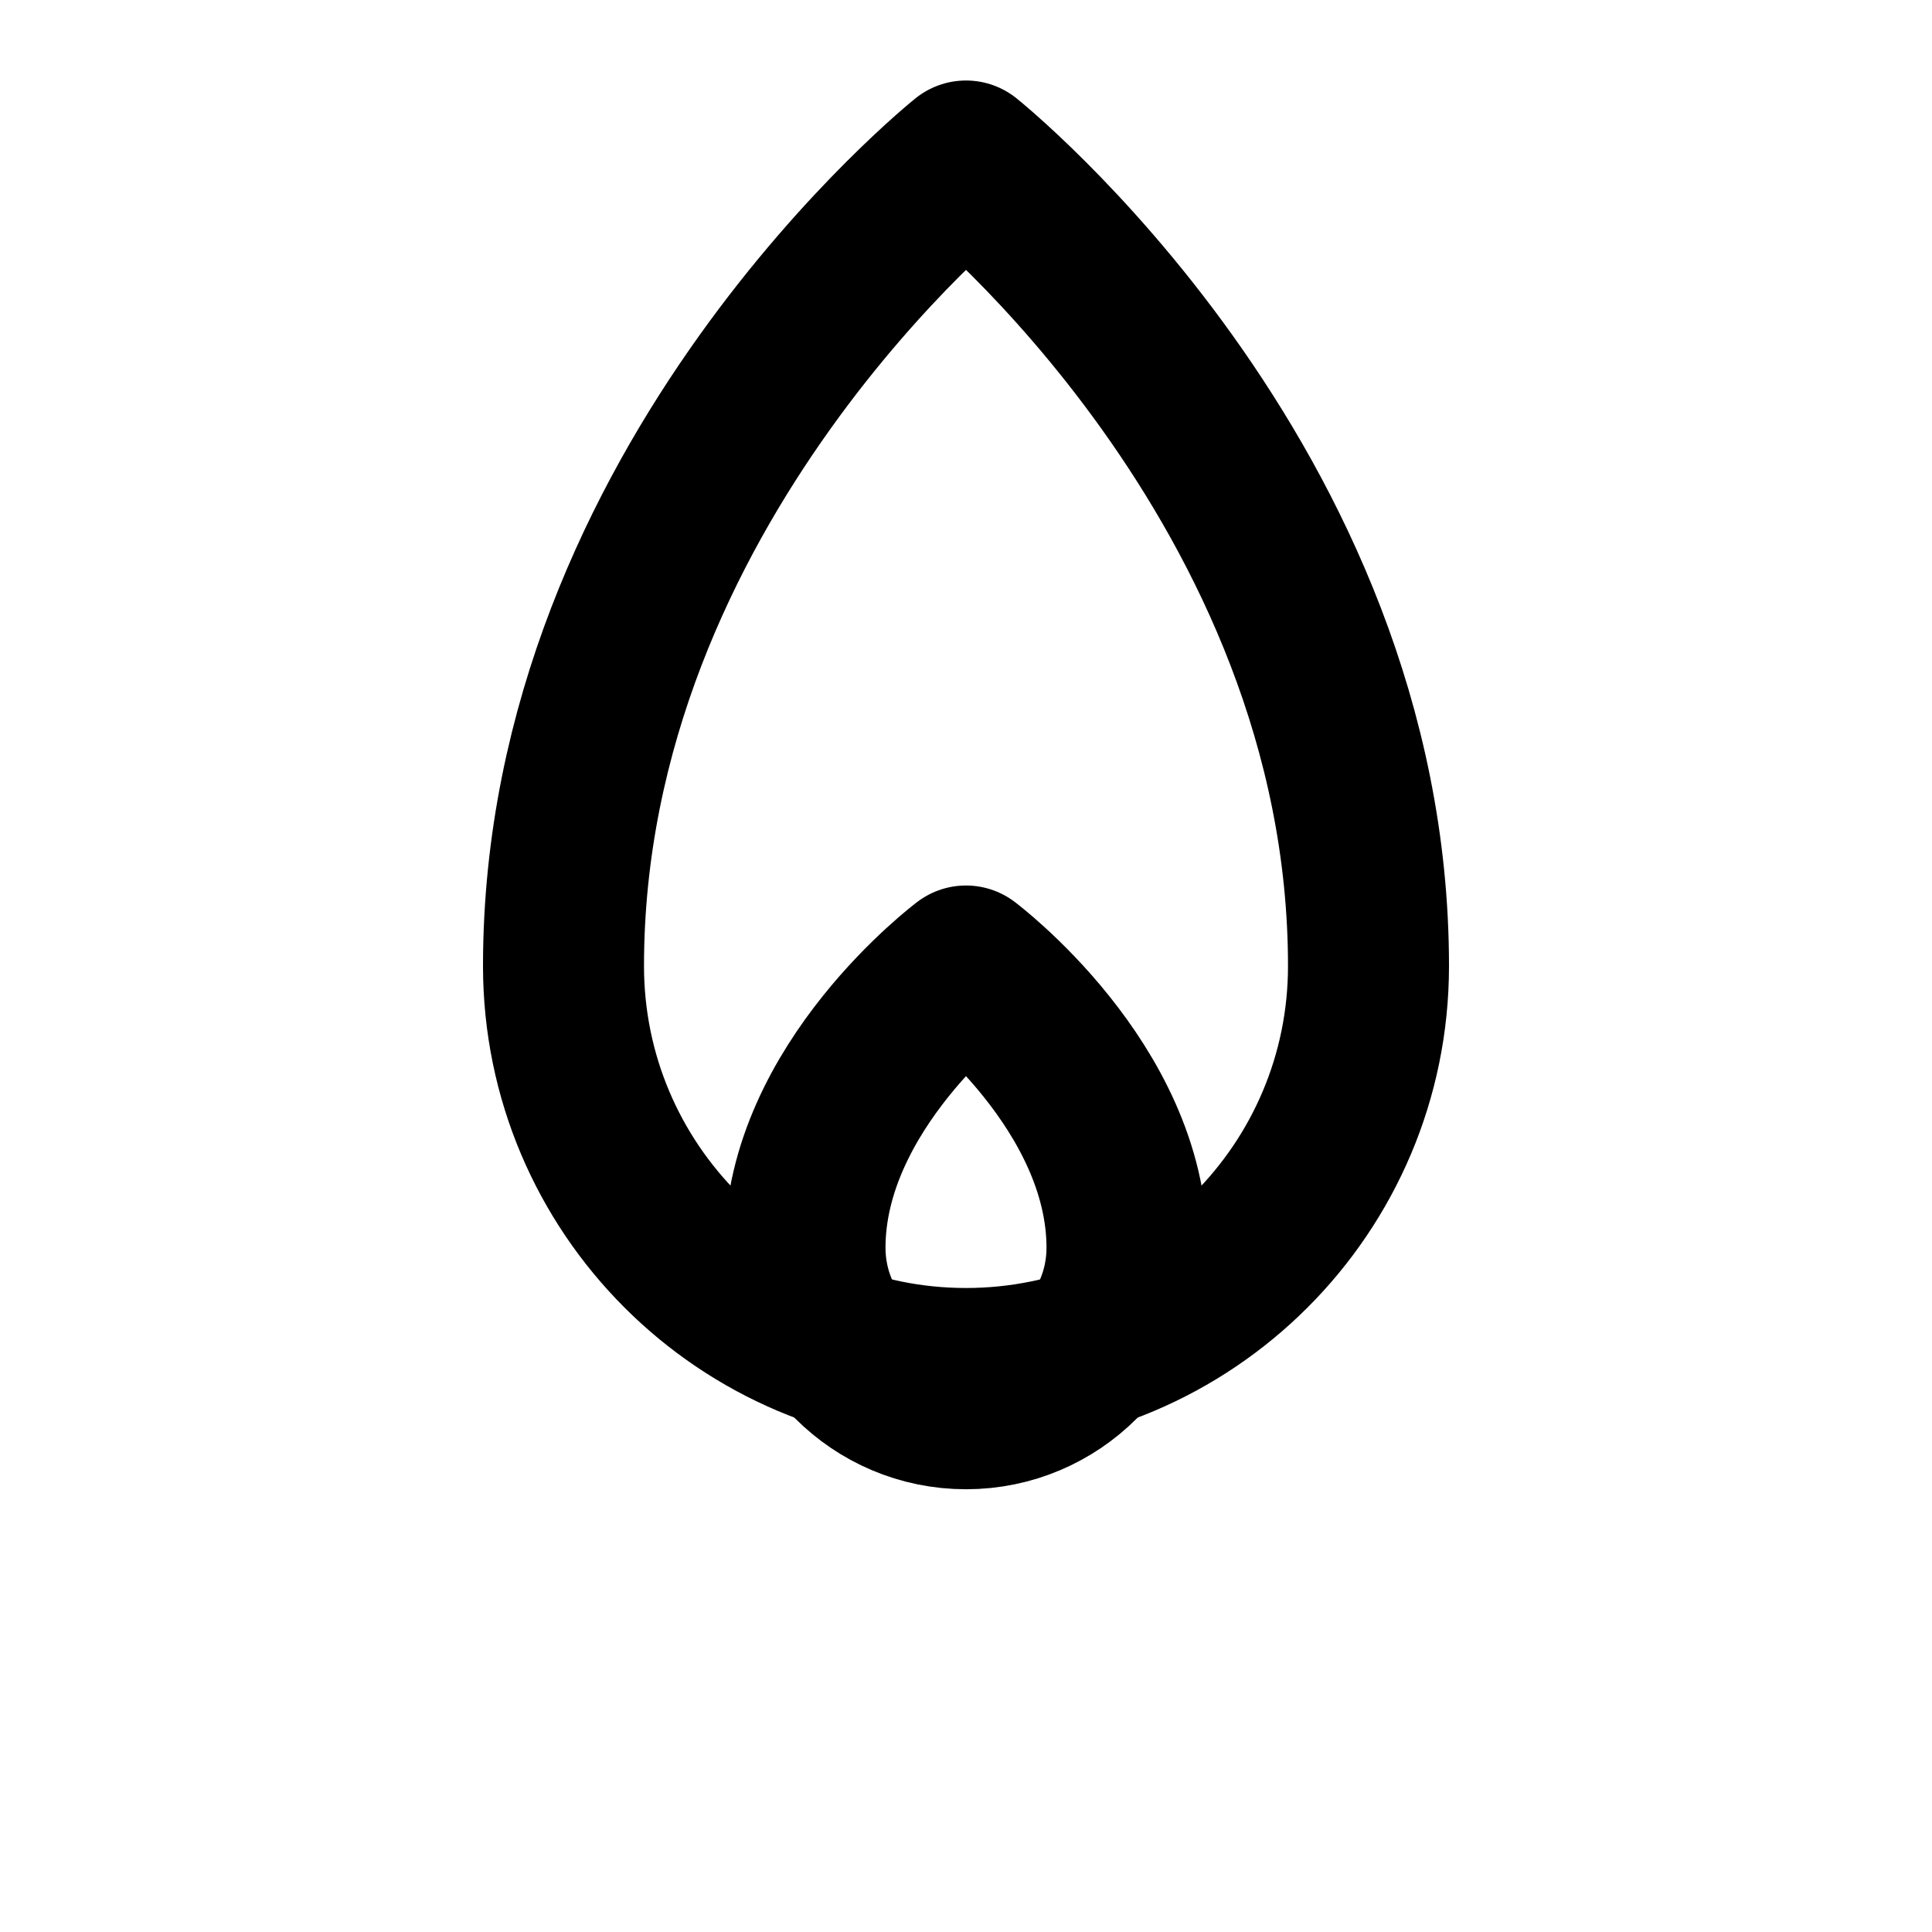
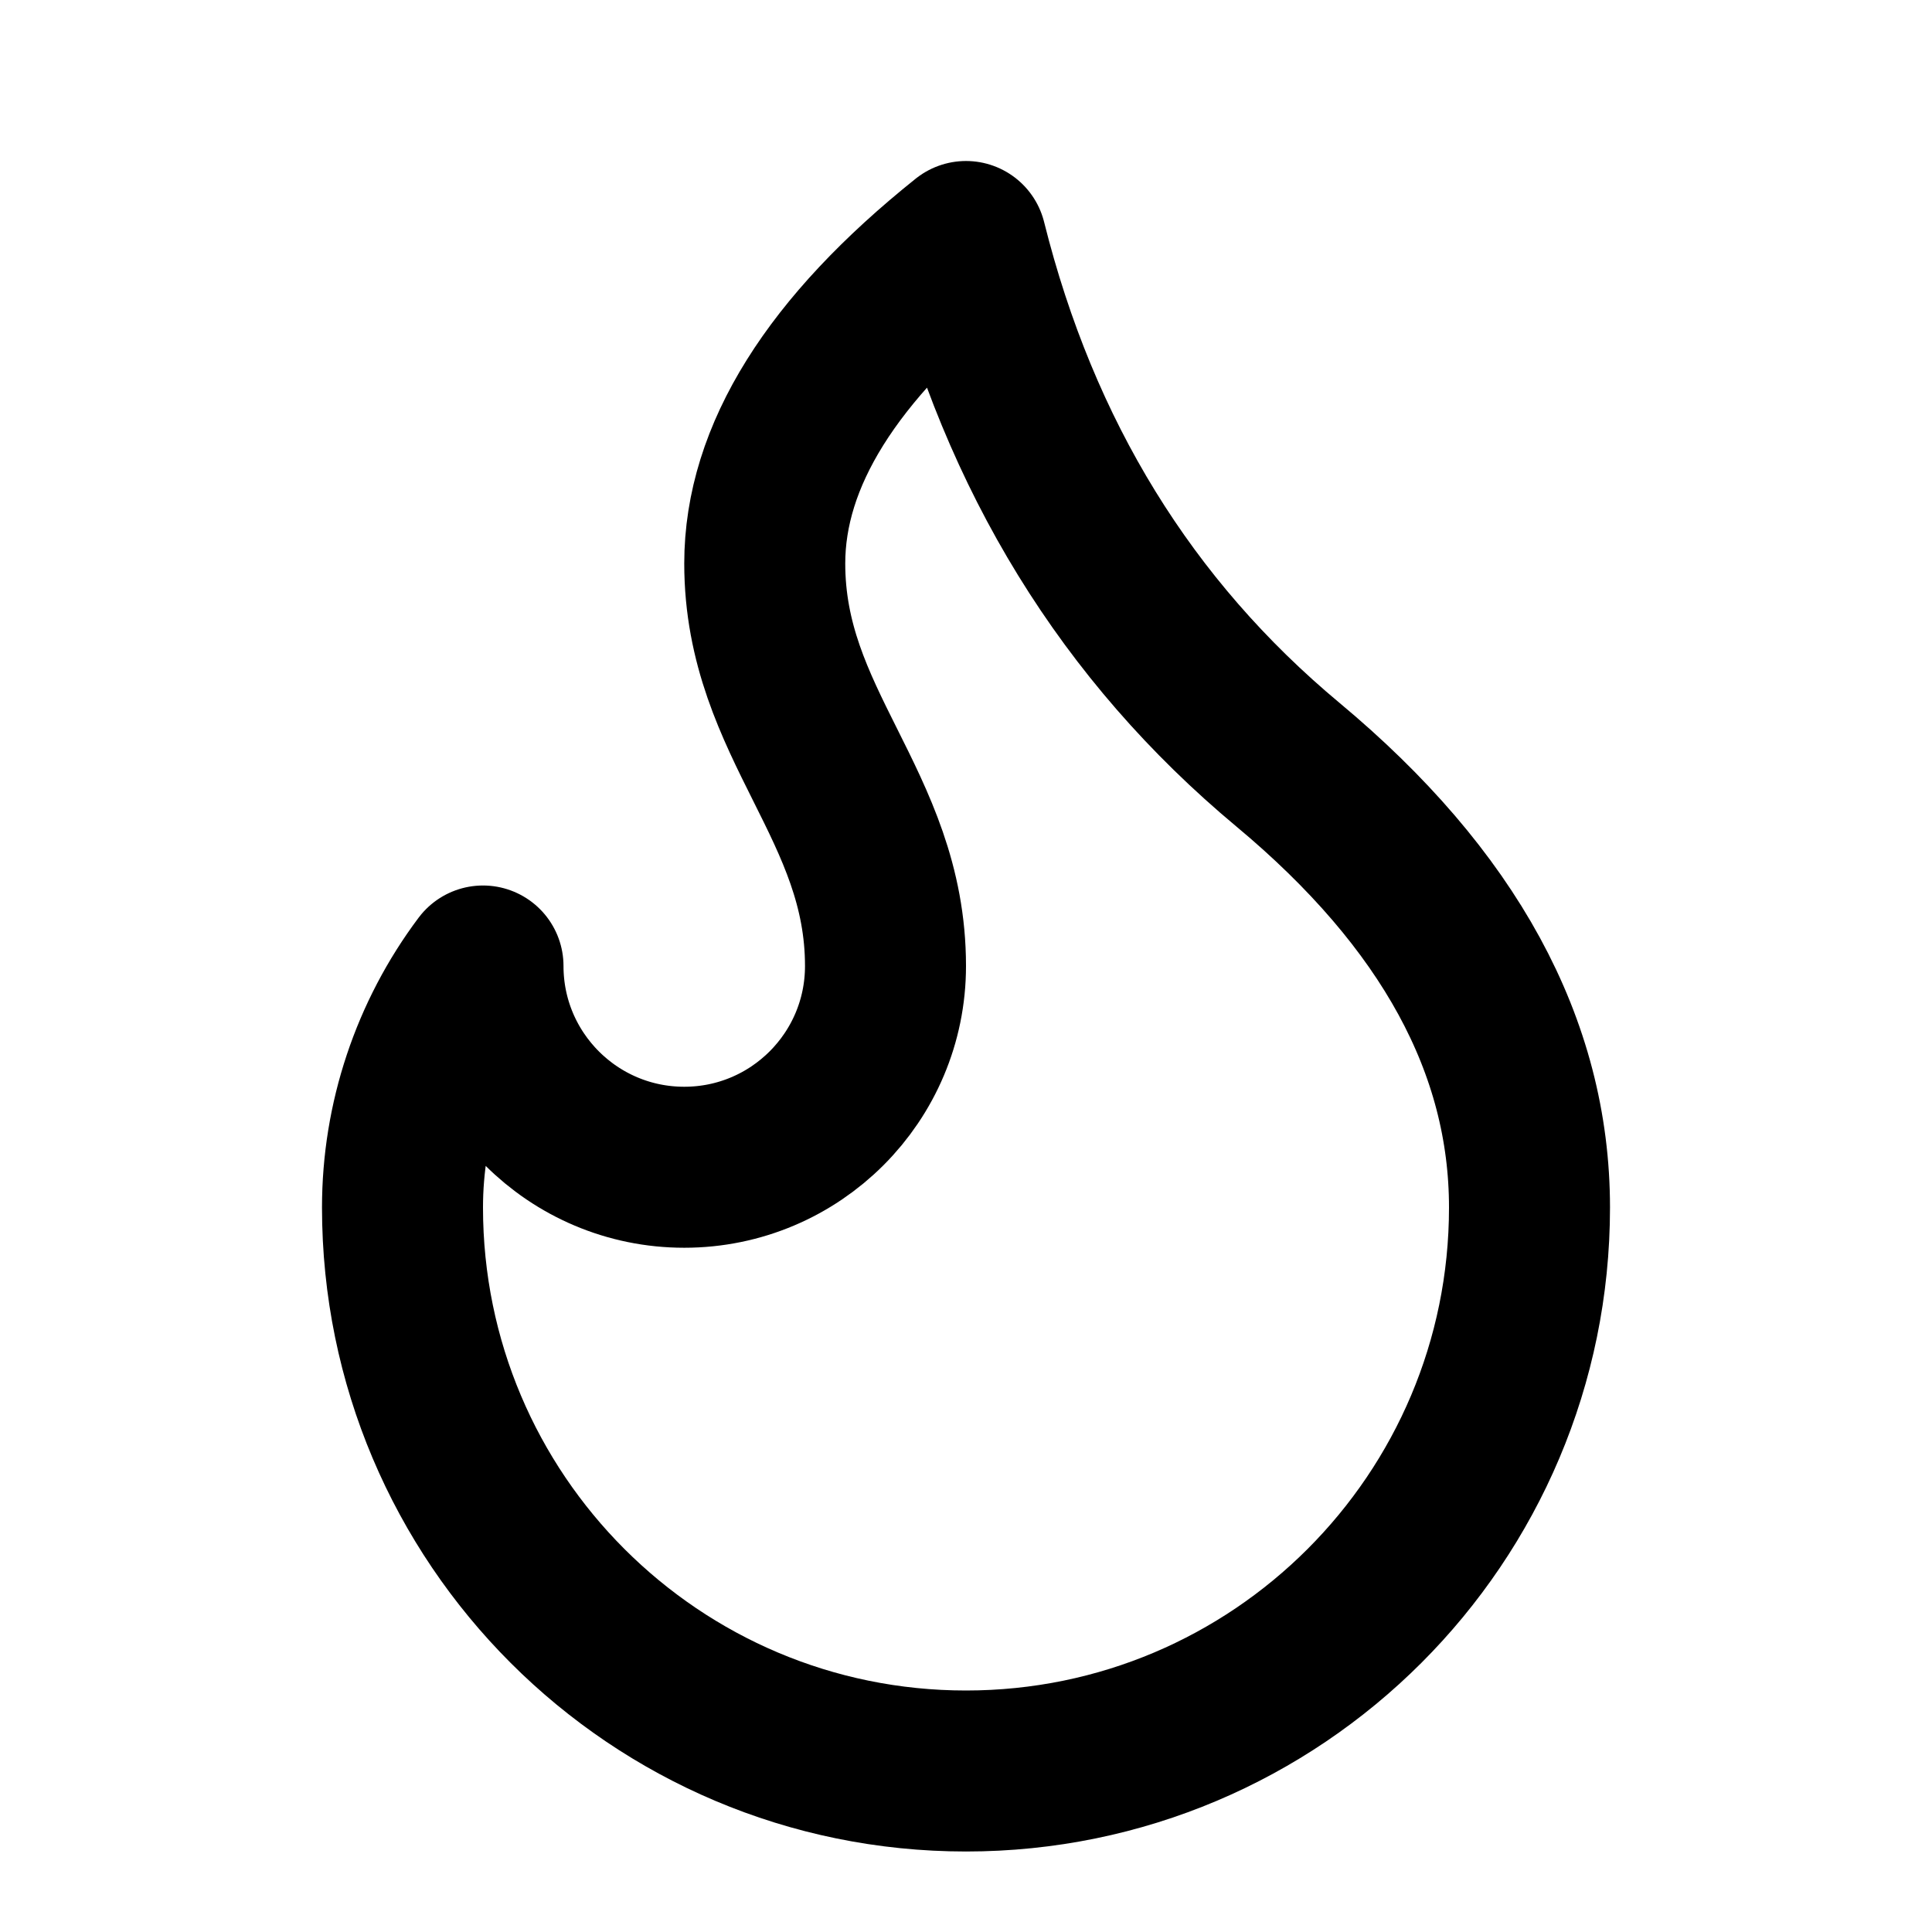
- <svg xmlns="http://www.w3.org/2000/svg" width="24" height="24" viewBox="0 0 24 24" fill="none" stroke="currentColor" stroke-width="2" stroke-linecap="round" stroke-linejoin="round">
-   <path d="M12 2c0 0-5 4-5 10a5 5 0 1 0 10 0c0-6-5-10-5-10Z" />
-   <path d="M12 12c0 0-2 1.5-2 3.5a2 2 0 1 0 4 0c0-2-2-3.5-2-3.5Z" />
+ <svg xmlns="http://www.w3.org/2000/svg" width="24" height="24" viewBox="0 0 24 24" fill="none" stroke="currentColor" stroke-width="2" stroke-linecap="round" stroke-linejoin="round" class="lucide lucide-flame-icon lucide-flame">
+   <path d="M12 3q1 4 4 6.5t3 5.5a1 1 0 0 1-14 0 5 5 0 0 1 1-3 1 1 0 0 0 5 0c0-2-1.5-3-1.5-5q0-2 2.5-4" />
</svg>
